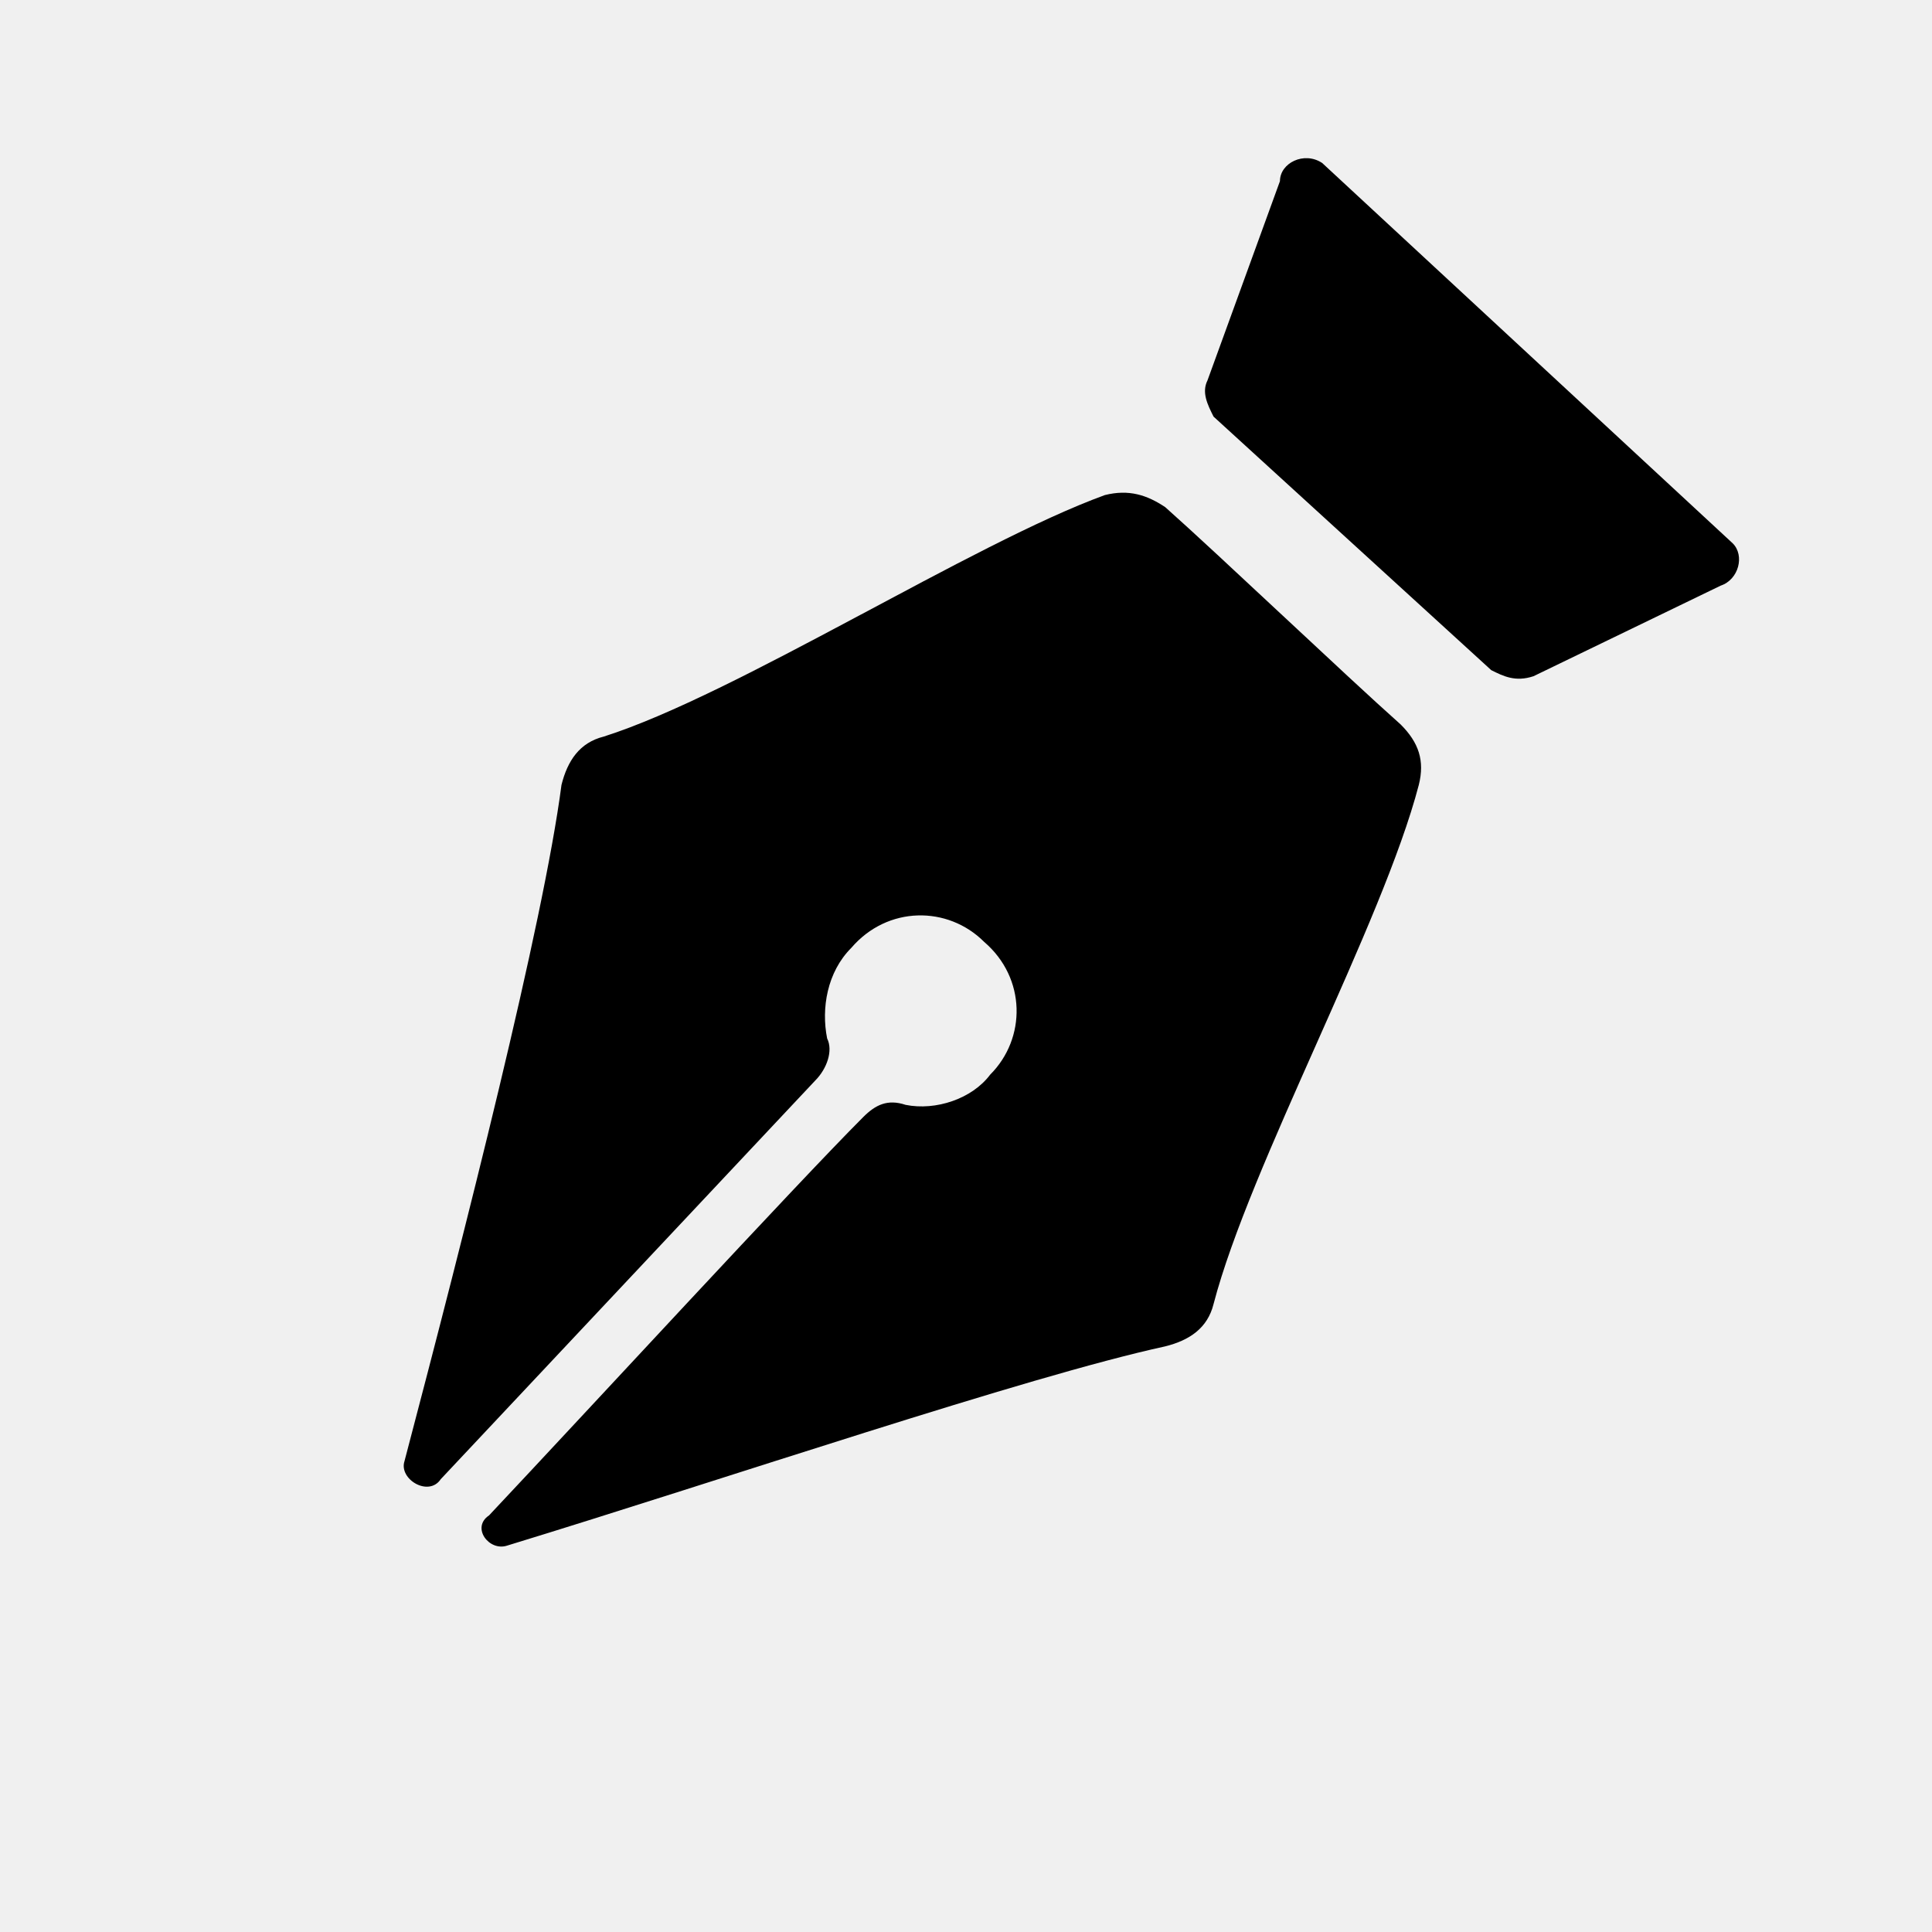
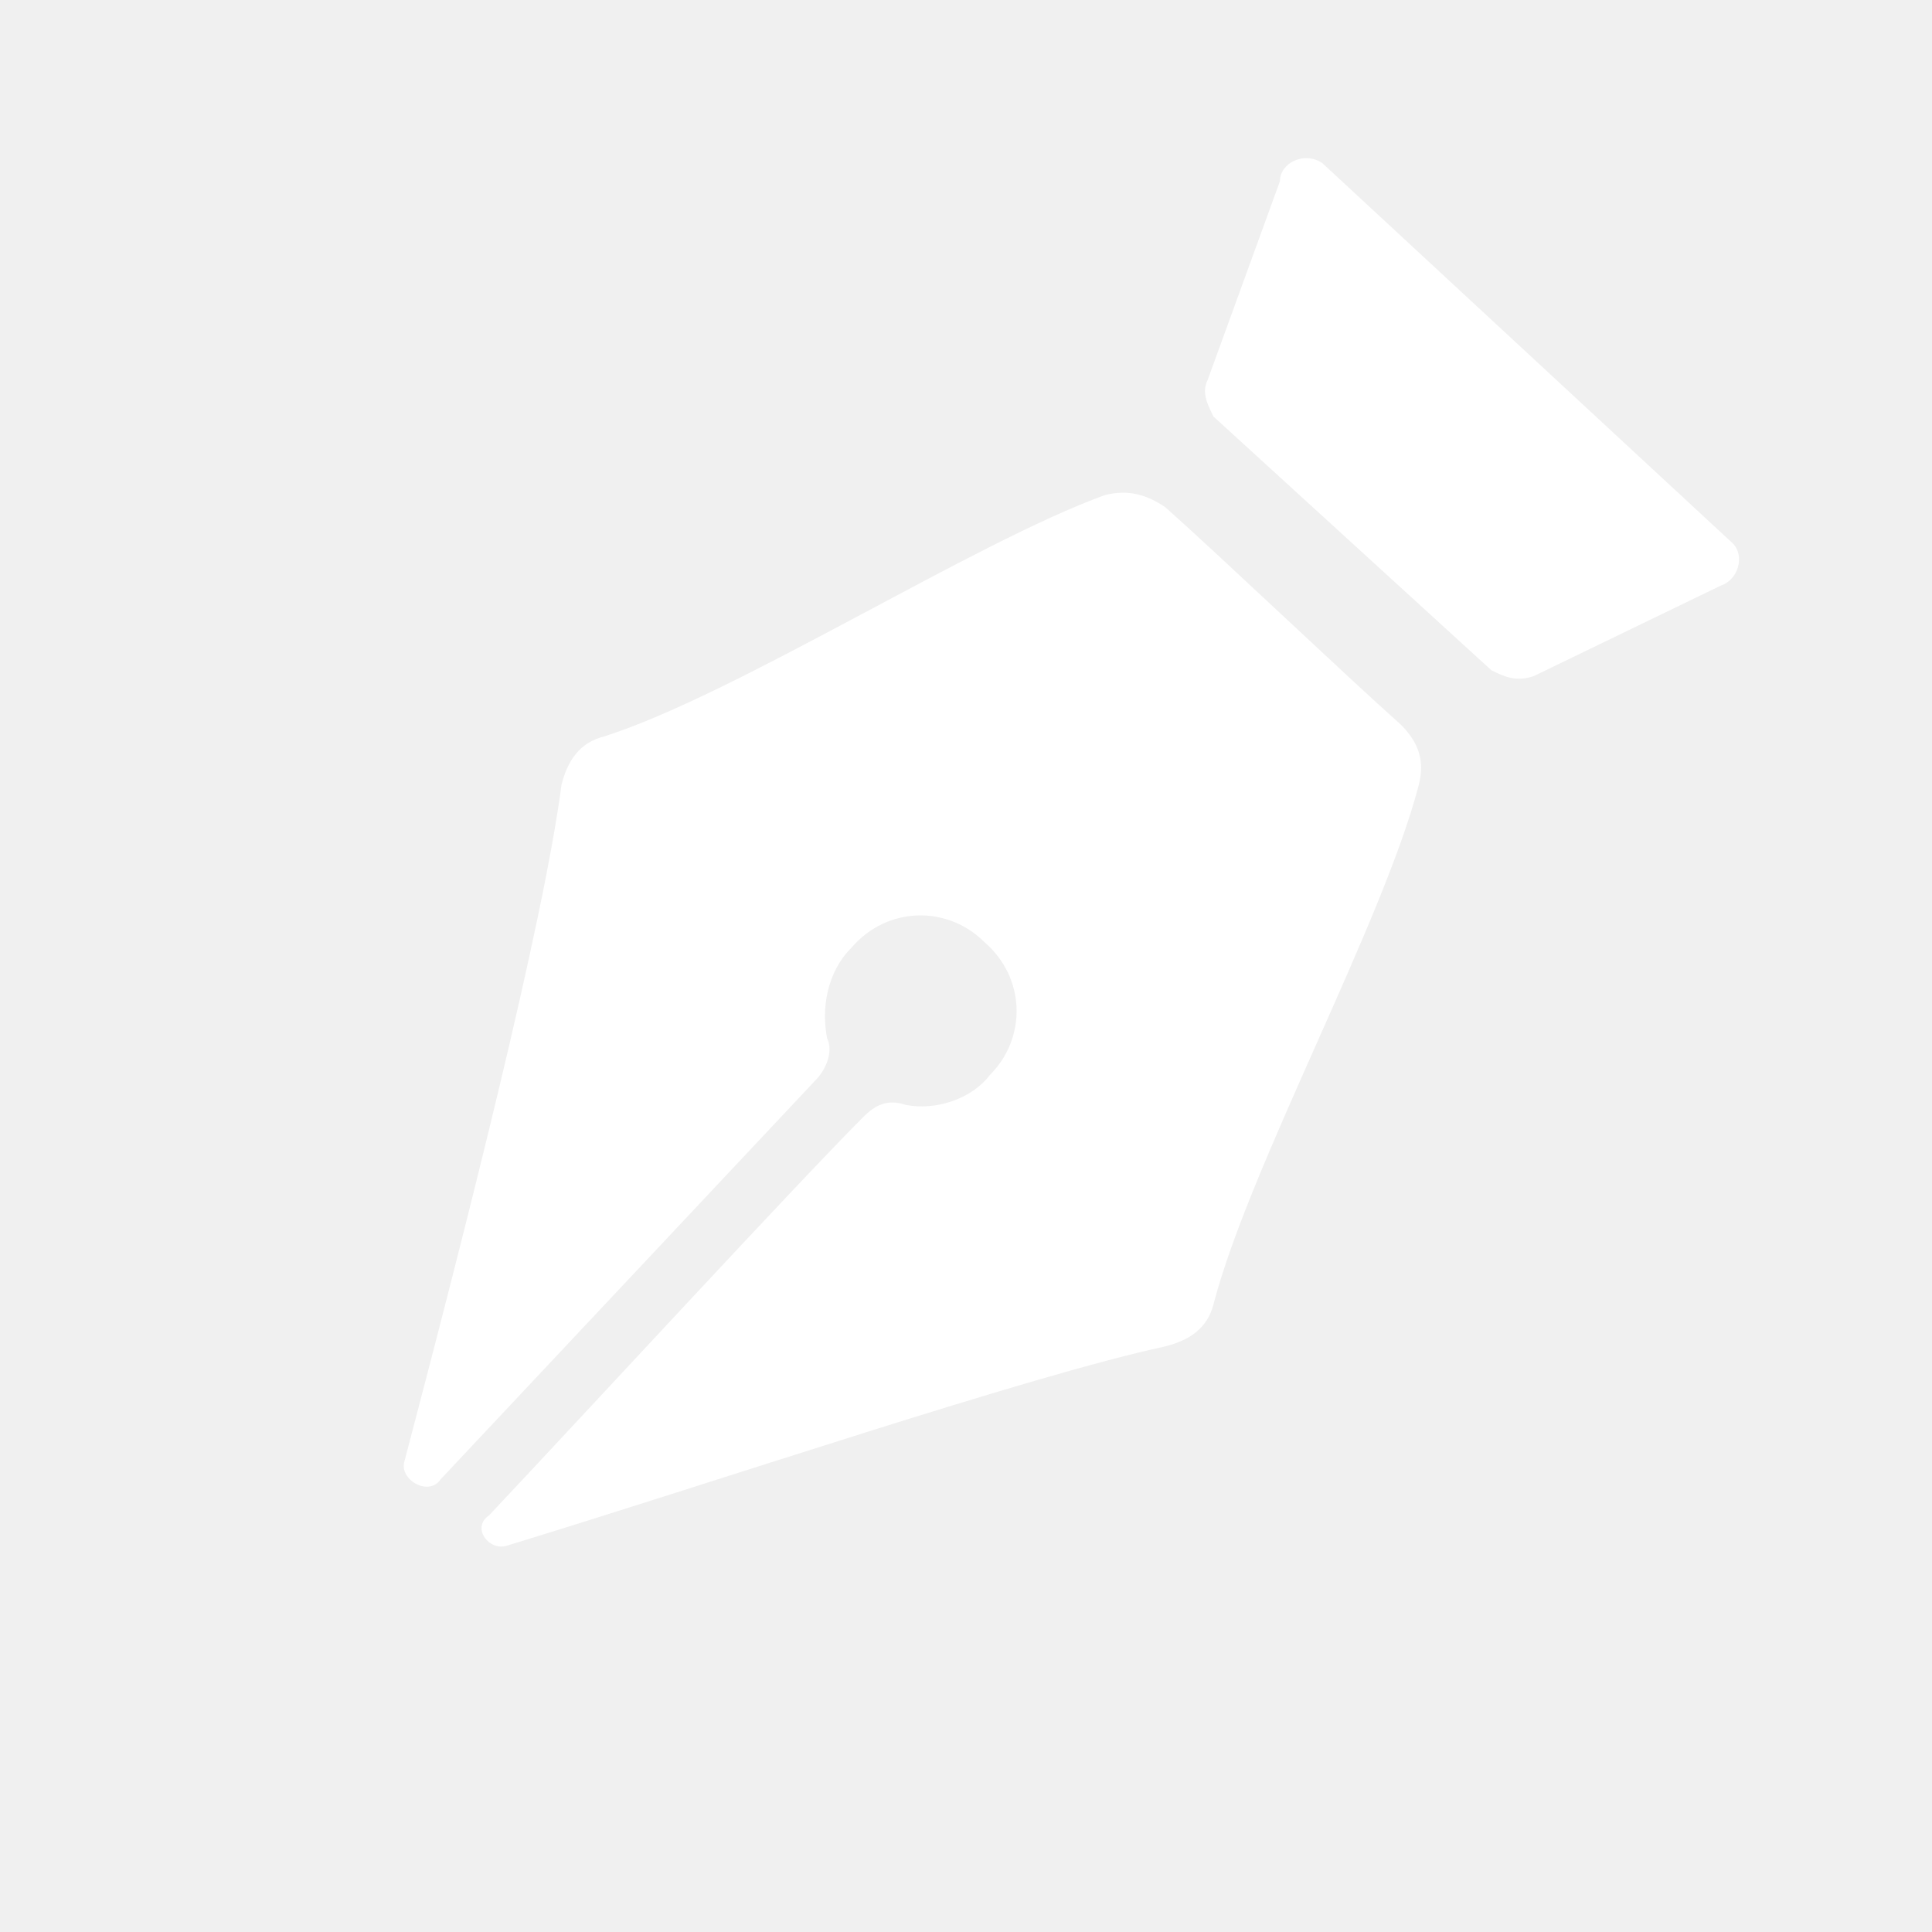
<svg xmlns="http://www.w3.org/2000/svg" version="1.1" id="Layer_1" x="0px" y="0px" viewBox="0 0 32 32" style="enable-background:new 0 0 32 32;" xml:space="preserve">
-   <path d="M10,12.2c2.2-0.7,6.1-3.2,8.3-4c0.4-0.1,0.7,0,1,0.2c0.9,0.8,3,2.8,3.9,3.6c0.3,0.3,0.4,0.6,0.3,1c-0.6,2.3-2.8,6.3-3.4,8.6  c-0.1,0.4-0.4,0.6-0.8,0.7c-2.3,0.5-7.3,2.2-10.9,3.3c-0.3,0.1-0.6-0.3-0.3-0.5c1.6-1.7,5.1-5.5,6.2-6.6c0.2-0.2,0.4-0.3,0.7-0.2  c0.5,0.1,1.1-0.1,1.4-0.5c0.6-0.6,0.6-1.6-0.1-2.2c-0.6-0.6-1.6-0.6-2.2,0.1c-0.4,0.4-0.5,1-0.4,1.5c0.1,0.2,0,0.5-0.2,0.7l-6.2,6.6  c-0.2,0.3-0.7,0-0.6-0.3C7.7,20.4,9,15.3,9.3,13C9.4,12.6,9.6,12.3,10,12.2z" />
-   <path d="M24.7,11.1l-4.6-4.2C20,6.7,19.9,6.5,20,6.3L21.2,3c0-0.3,0.4-0.5,0.7-0.3l6.8,6.3c0.2,0.2,0.1,0.6-0.2,0.7l-3.1,1.5  C25.1,11.3,24.9,11.2,24.7,11.1z" />
+   <style type="text/css">
+ 	.st0{fill:#FFFFFF;}
+ </style>
+   <path class="st0" d="M10,12.2c2.2-0.7,6.1-3.2,8.3-4c0.4-0.1,0.7,0,1,0.2c0.9,0.8,3,2.8,3.9,3.6c0.3,0.3,0.4,0.6,0.3,1  c-0.6,2.3-2.8,6.3-3.4,8.6c-0.1,0.4-0.4,0.6-0.8,0.7C17,22.8,12,24.5,8.4,25.6c-0.3,0.1-0.6-0.3-0.3-0.5c1.6-1.7,5.1-5.5,6.2-6.6  c0.2-0.2,0.4-0.3,0.7-0.2c0.5,0.1,1.1-0.1,1.4-0.5c0.6-0.6,0.6-1.6-0.1-2.2c-0.6-0.6-1.6-0.6-2.2,0.1c-0.4,0.4-0.5,1-0.4,1.5  c0.1,0.2,0,0.5-0.2,0.7l-6.2,6.6c-0.2,0.3-0.7,0-0.6-0.3c1-3.8,2.3-8.9,2.6-11.2C9.4,12.6,9.6,12.3,10,12.2z" />
+   <path class="st0" d="M24.7,11.1l-4.6-4.2C20,6.7,19.9,6.5,20,6.3L21.2,3c0-0.3,0.4-0.5,0.7-0.3L28.7,9c0.2,0.2,0.1,0.6-0.2,0.7  l-3.1,1.5C25.1,11.3,24.9,11.2,24.7,11.1z" />
</svg>
